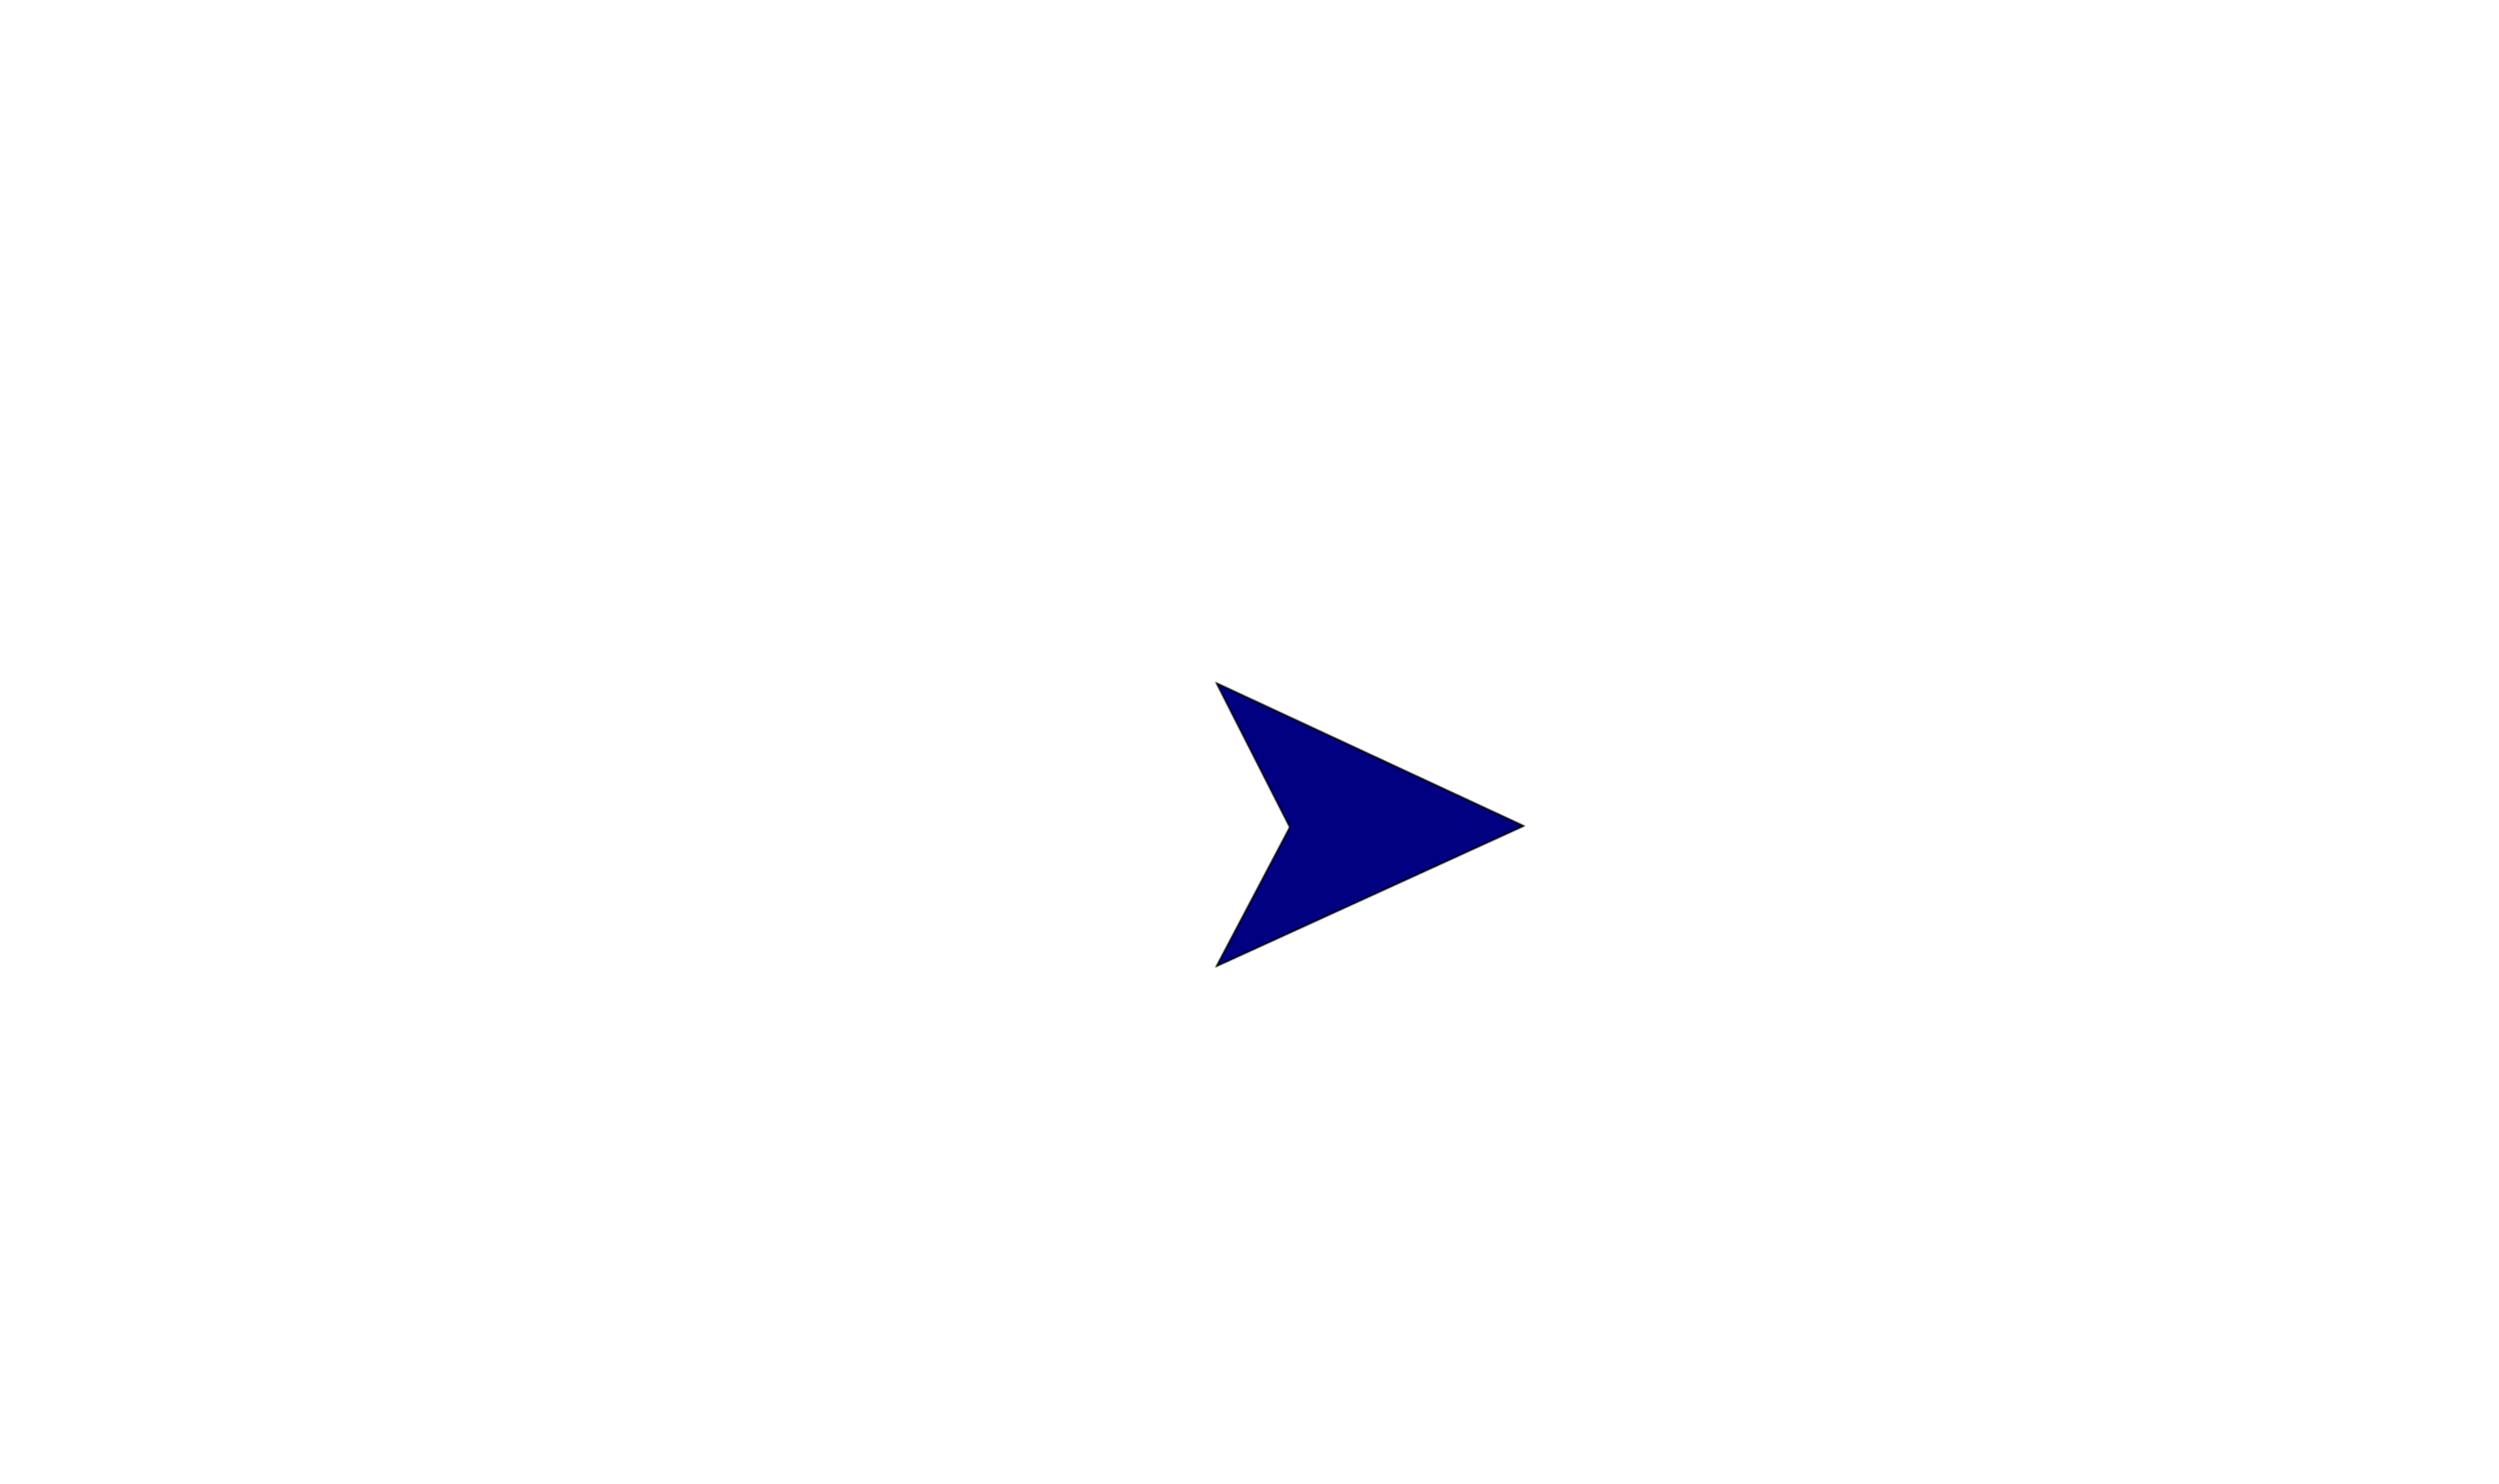
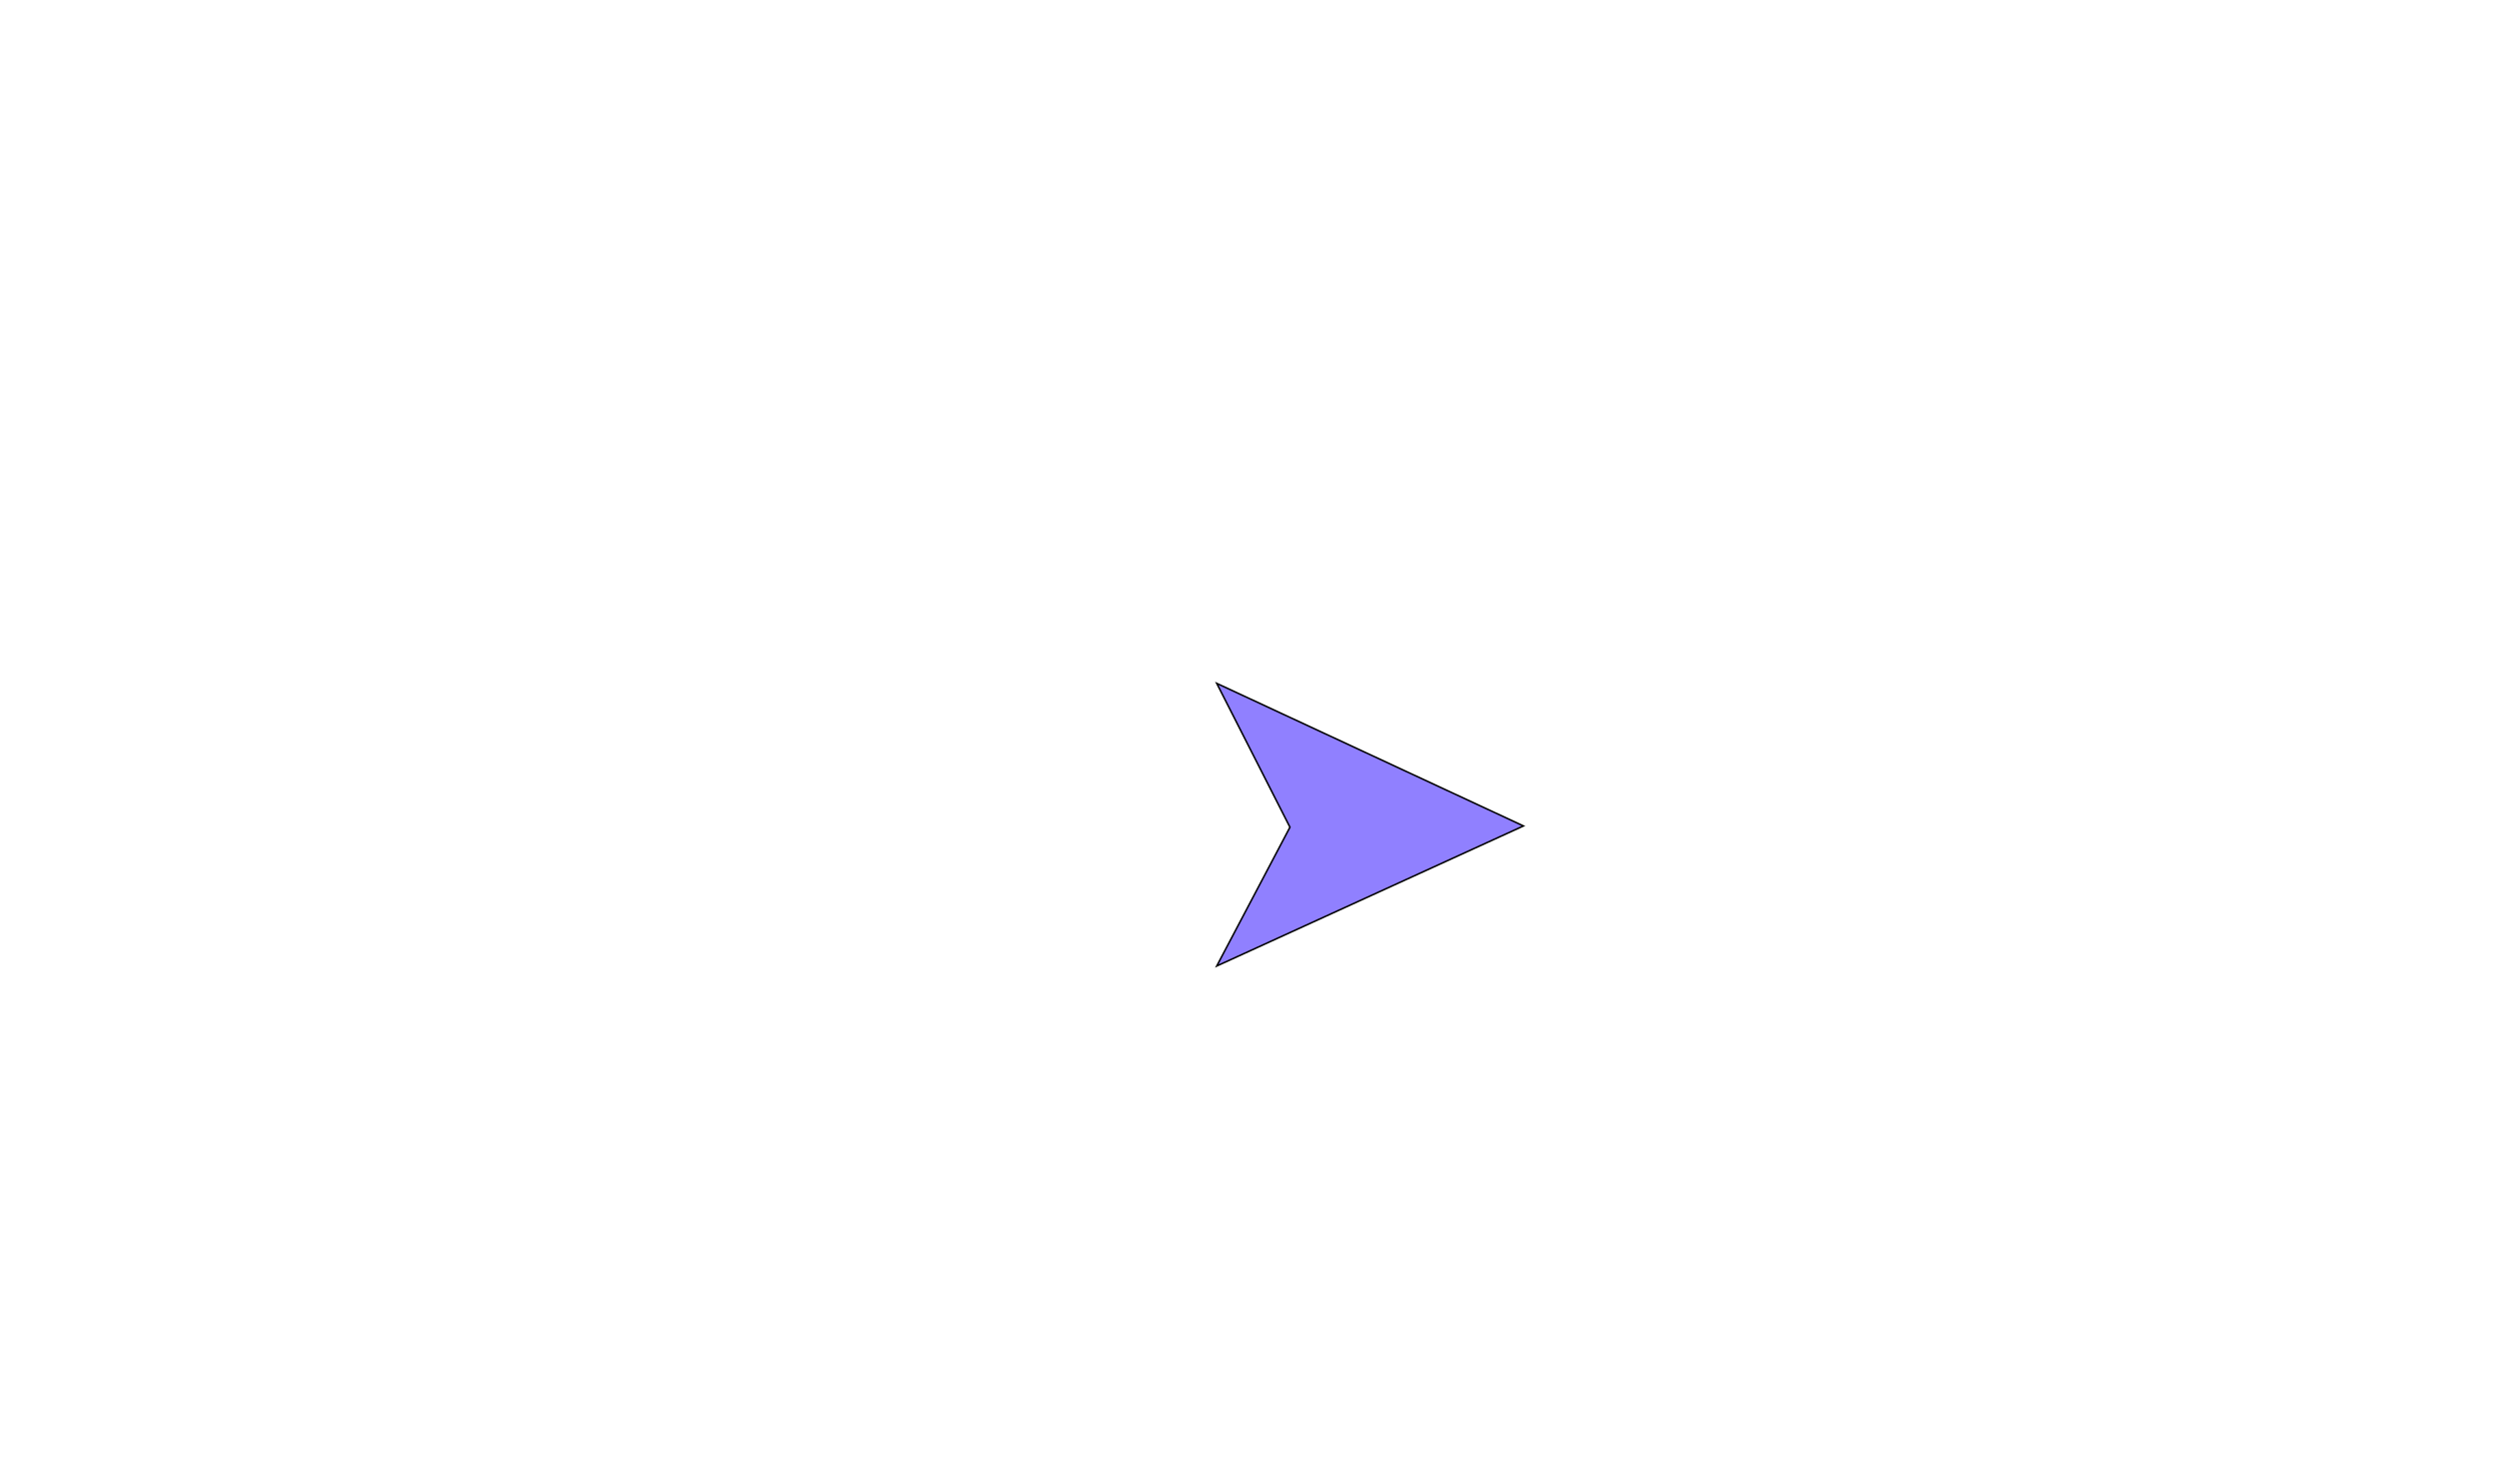
<svg xmlns="http://www.w3.org/2000/svg" version="1.1" id="svg2" width="1600" height="950" viewBox="0 0 1600 950">
  <defs id="defs6" />
-   <path style="fill:#000080;stroke:#000000;stroke-width:1px;stroke-linecap:butt;stroke-linejoin:miter;stroke-opacity:1" d="m 779.03,437.651 196.374,91.318 -196.374,89.701 46.871,-88.893 z" id="path12" />
+   <path style="fill:#9080ff;stroke:#000000;stroke-width:1px;stroke-linecap:butt;stroke-linejoin:miter;stroke-opacity:1;fill-opacity:1" d="m 779.03,437.651 196.374,91.318 -196.374,89.701 46.871,-88.893 z" id="path12" />
</svg>
